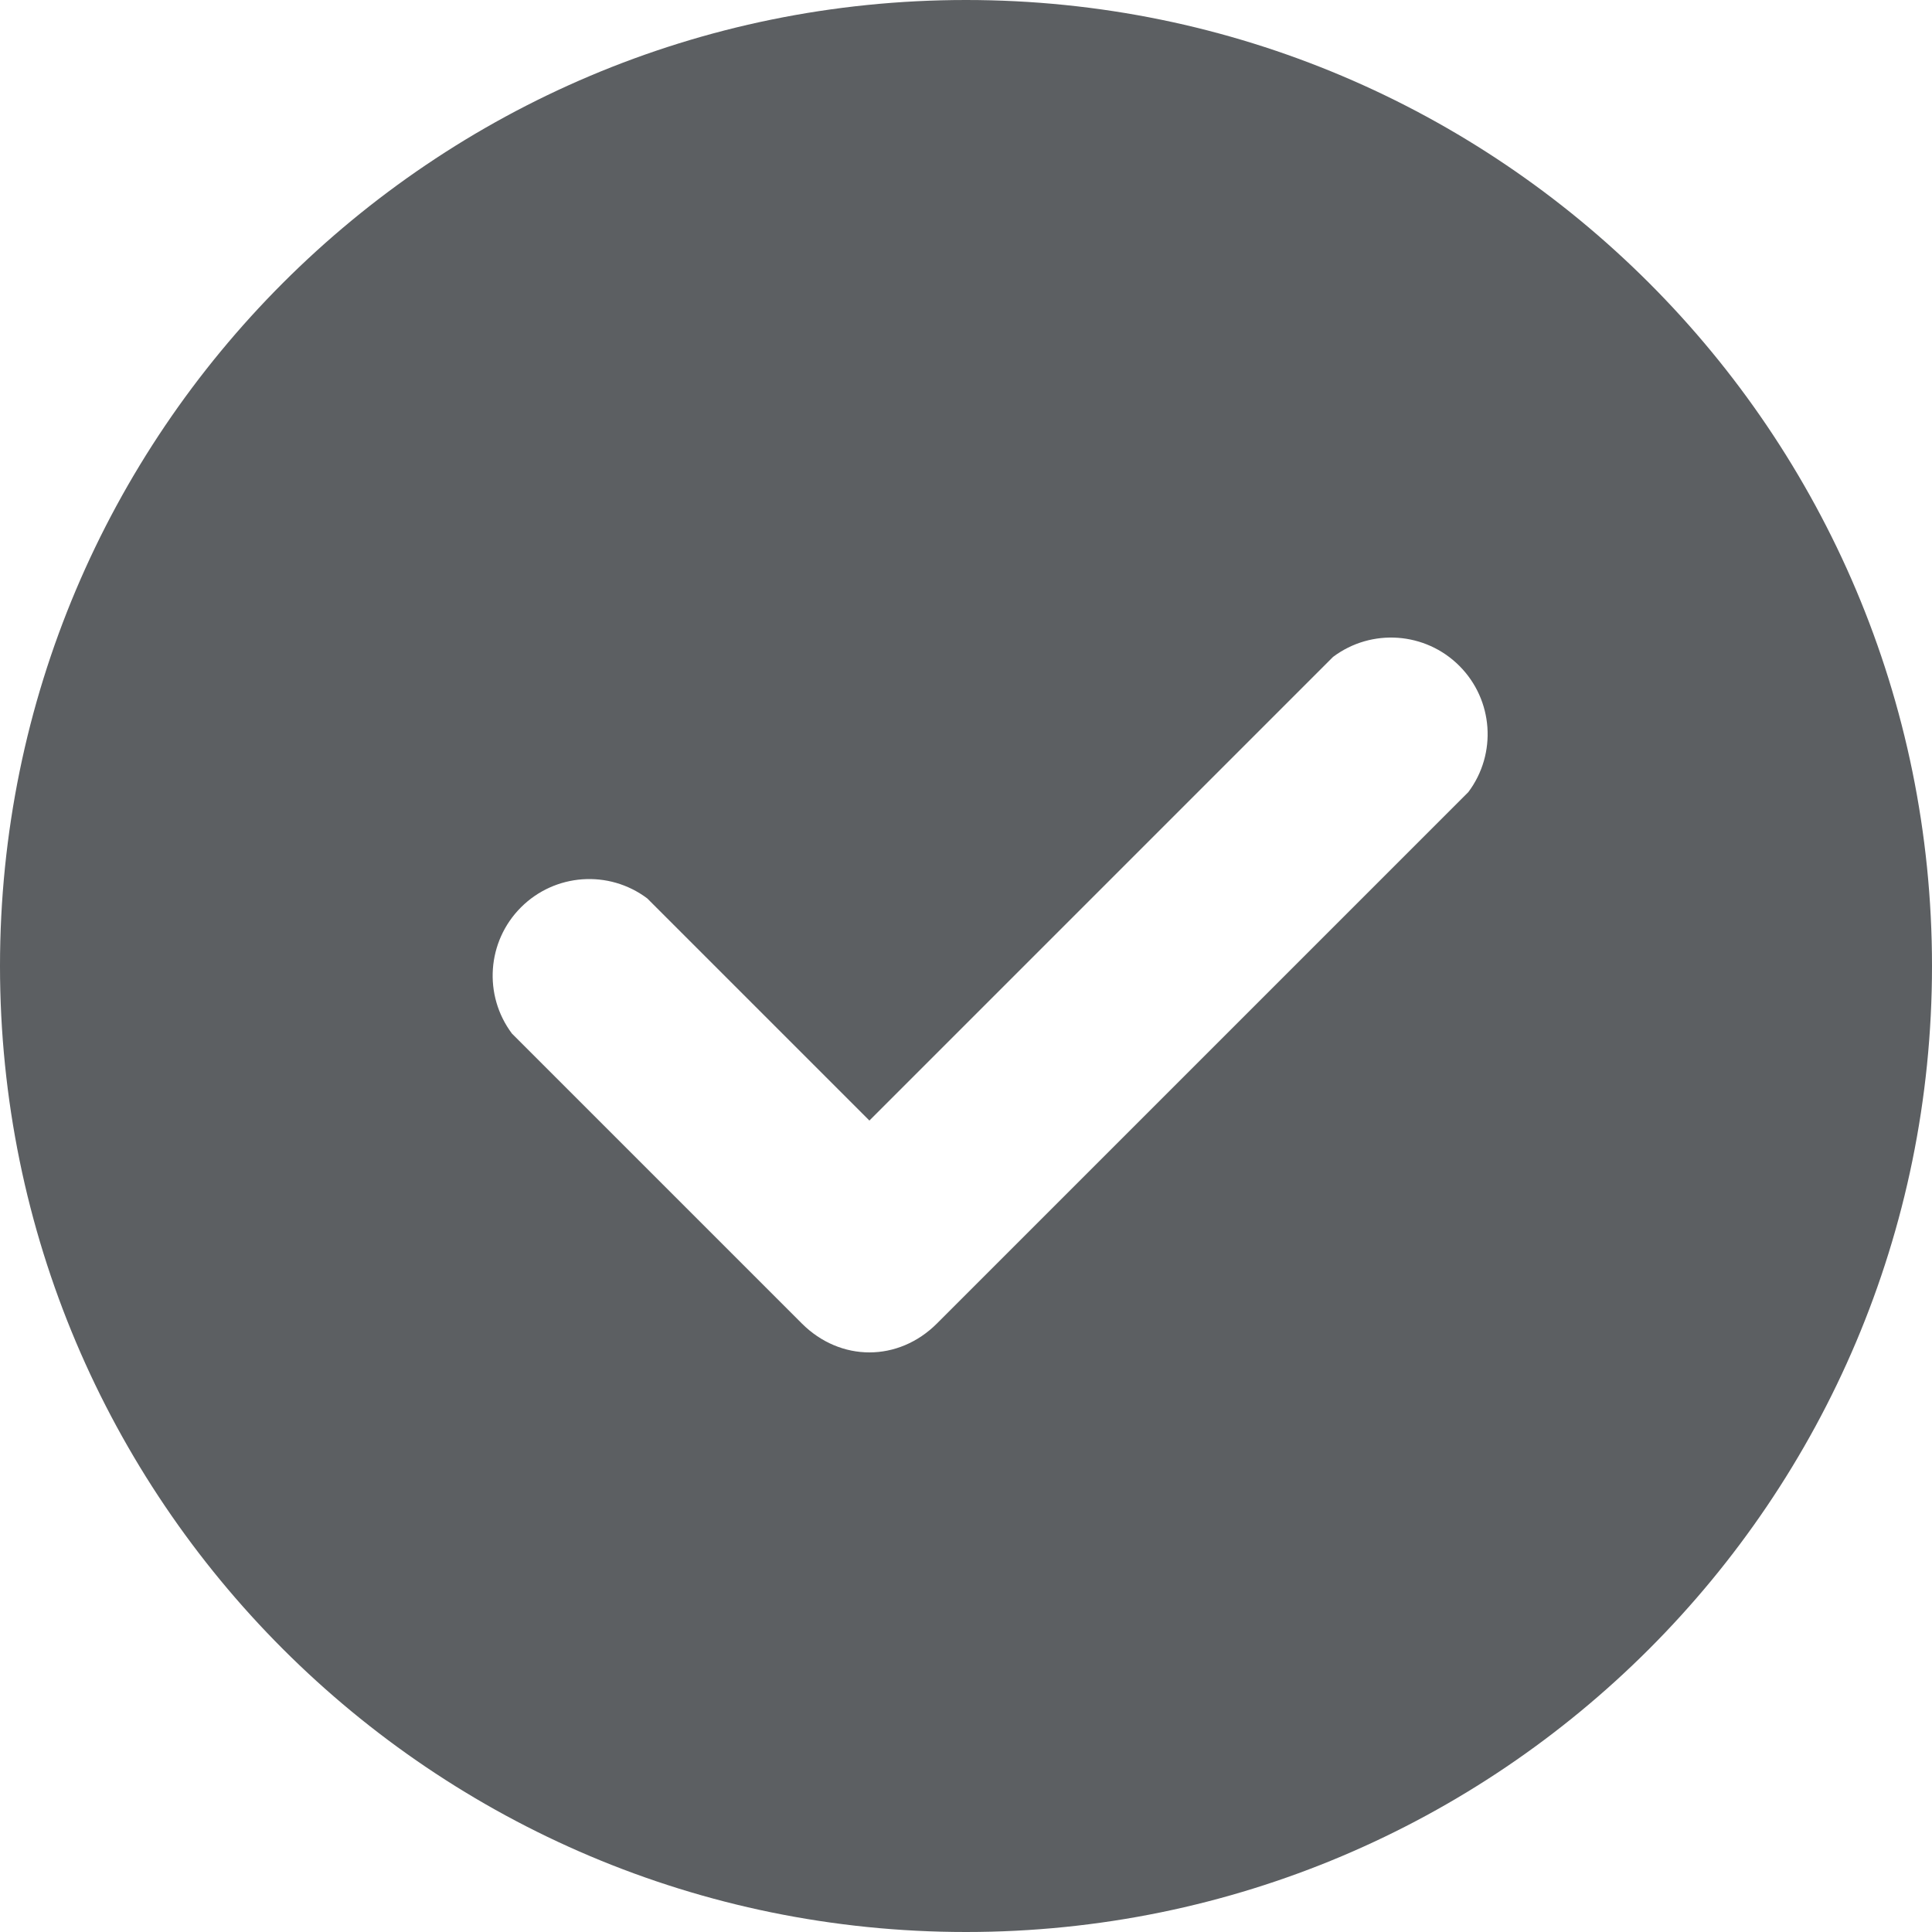
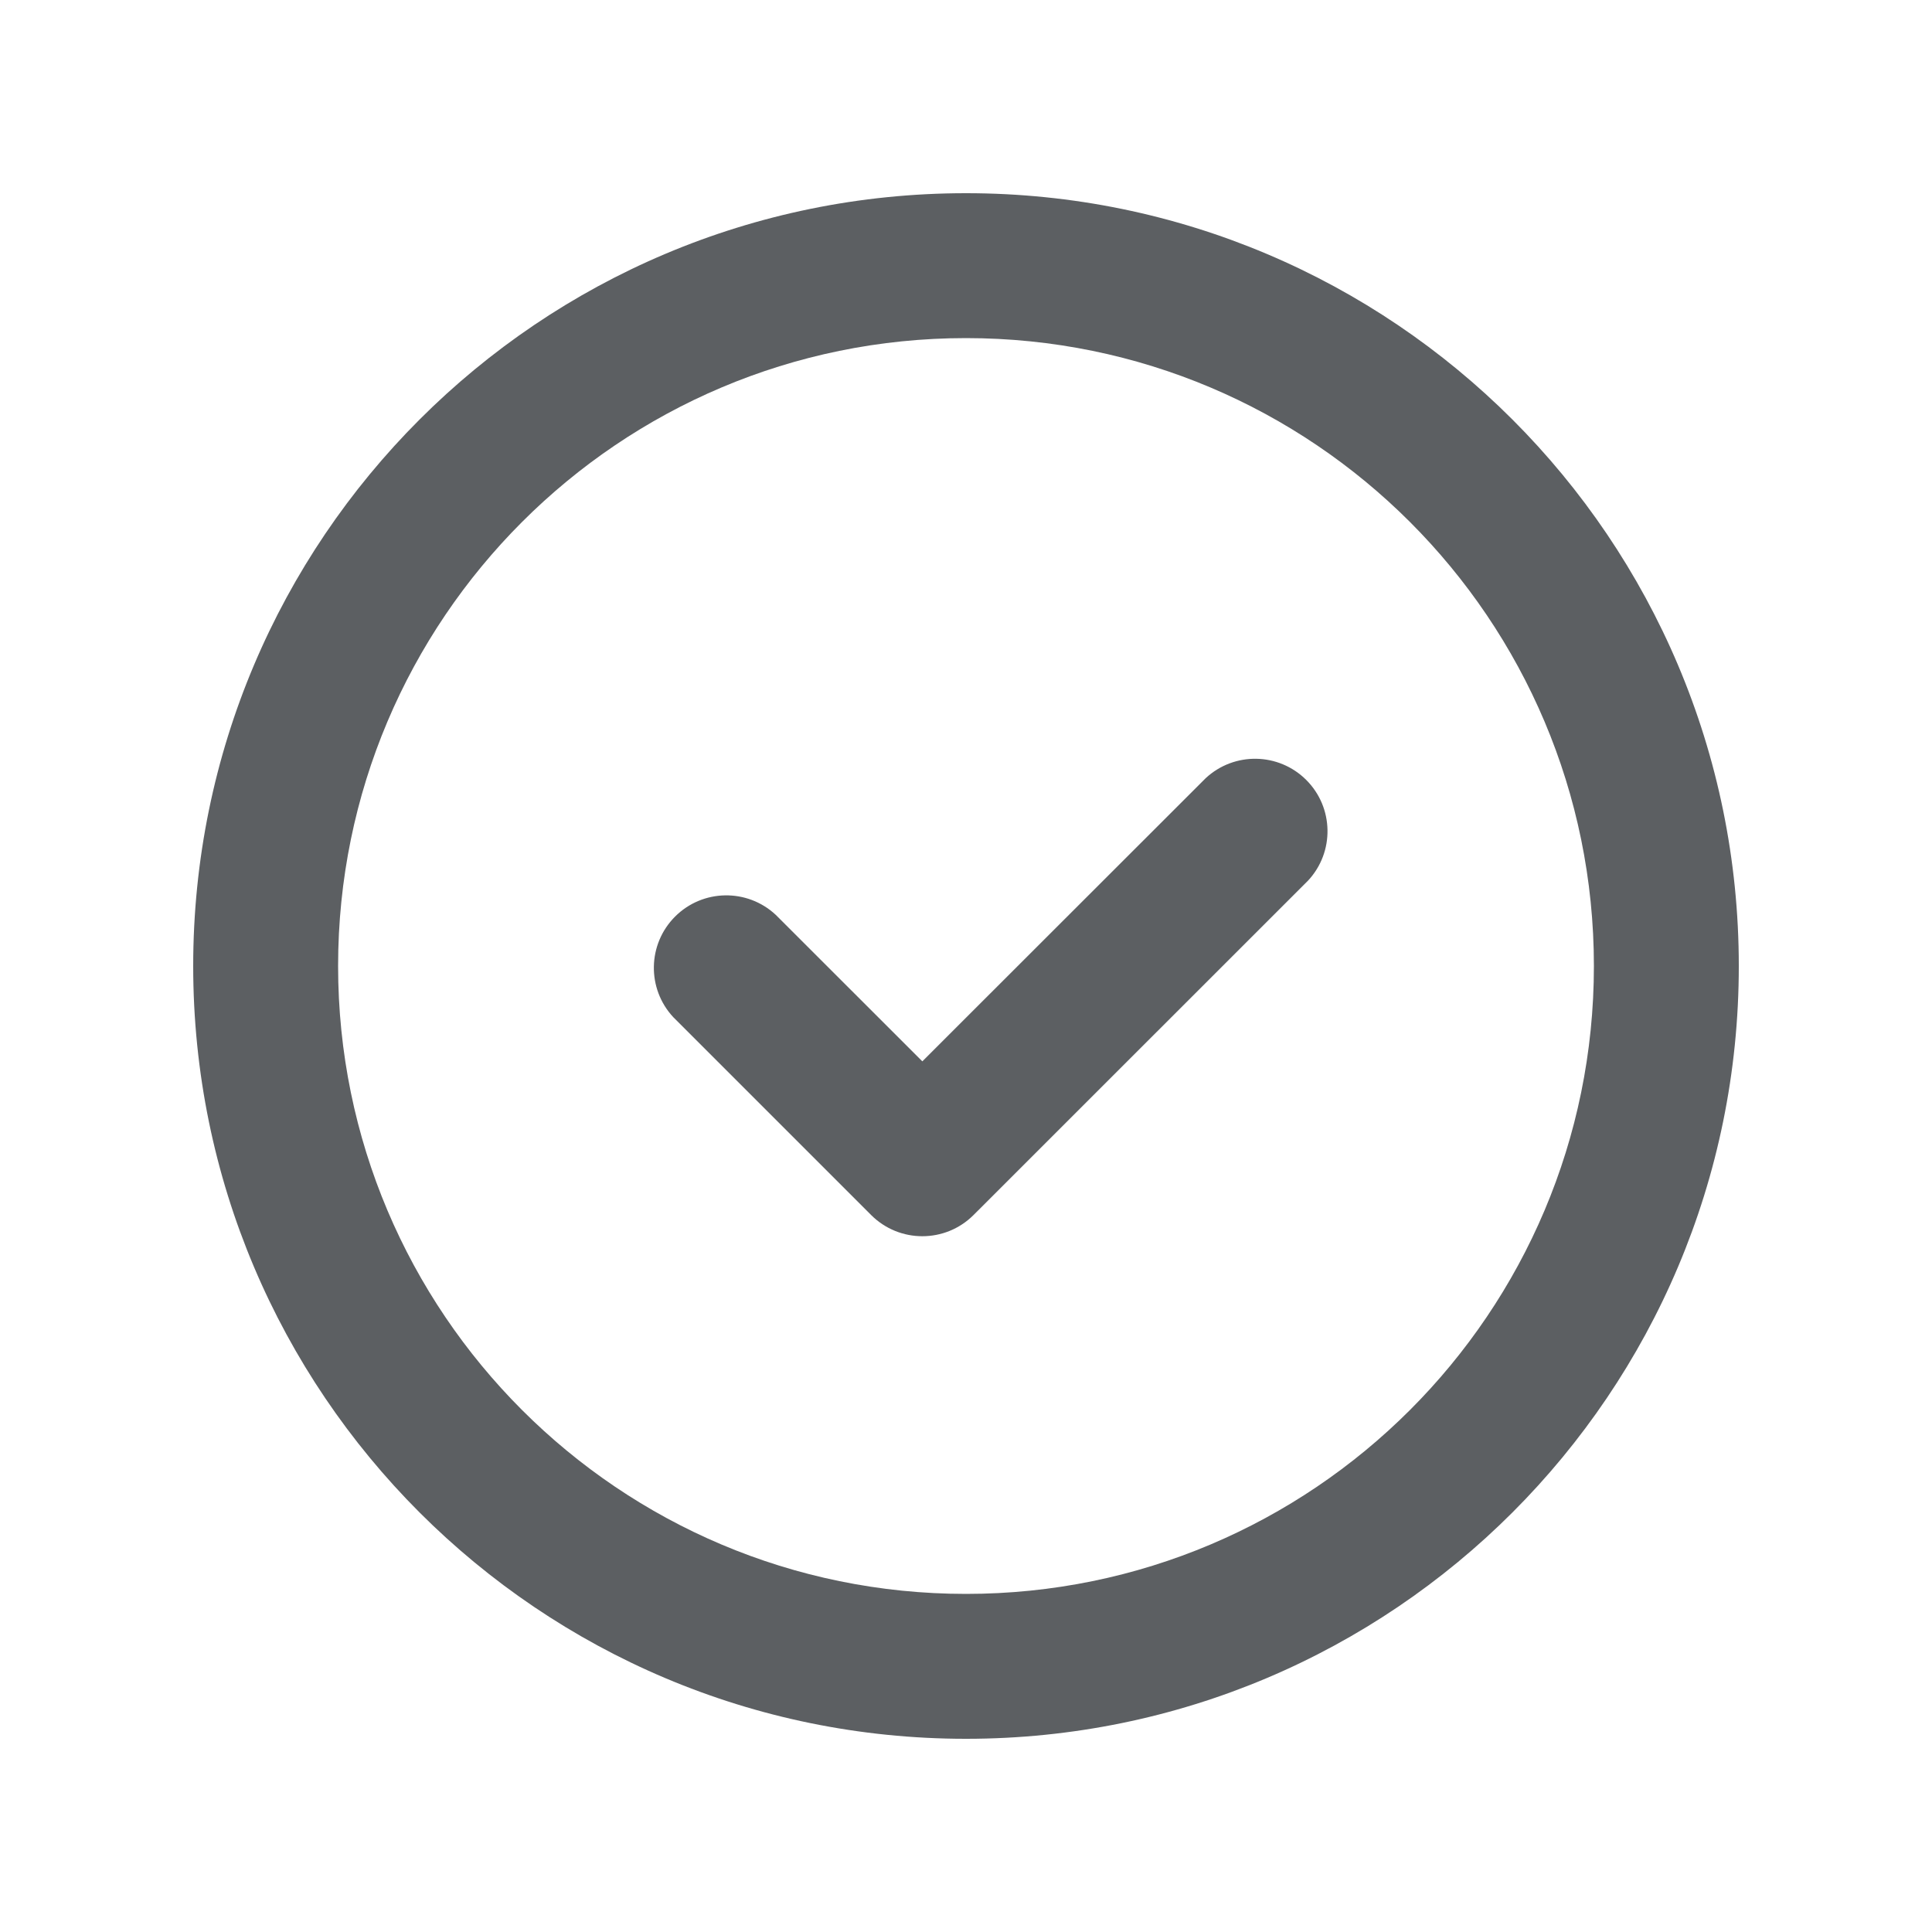
<svg xmlns="http://www.w3.org/2000/svg" viewBox="0 0 20 20">
-   <path fill-rule="evenodd" d="M0 10a10 10 0 1020 0 10 10 0 00-20 0zm15.2-1.8a1 1 0 00-1.4-1.4L9 11.6 6.7 9.3a1 1 0 00-1.4 1.4l3 3c.4.4 1 .4 1.4 0l5.5-5.5z" fill="#5C5F62" />
+   <path d="M8.03 9.47a.75.75 0 0 0-1.06 1.06l2.048 2.048a.75.75 0 0 0 1.06 0l3.463-3.462a.75.75 0 0 0-1.06-1.06l-2.933 2.931-1.518-1.517Z" fill="#5C5F62" />
+   <path fill-rule="evenodd" d="M18 10a8 8 0 1 1-16 0 8 8 0 0 1 16 0Zm-1.5 0a6.5 6.5 0 1 1-13 0 6.5 6.5 0 0 1 13 0Z" fill="#5C5F62" />
</svg>
